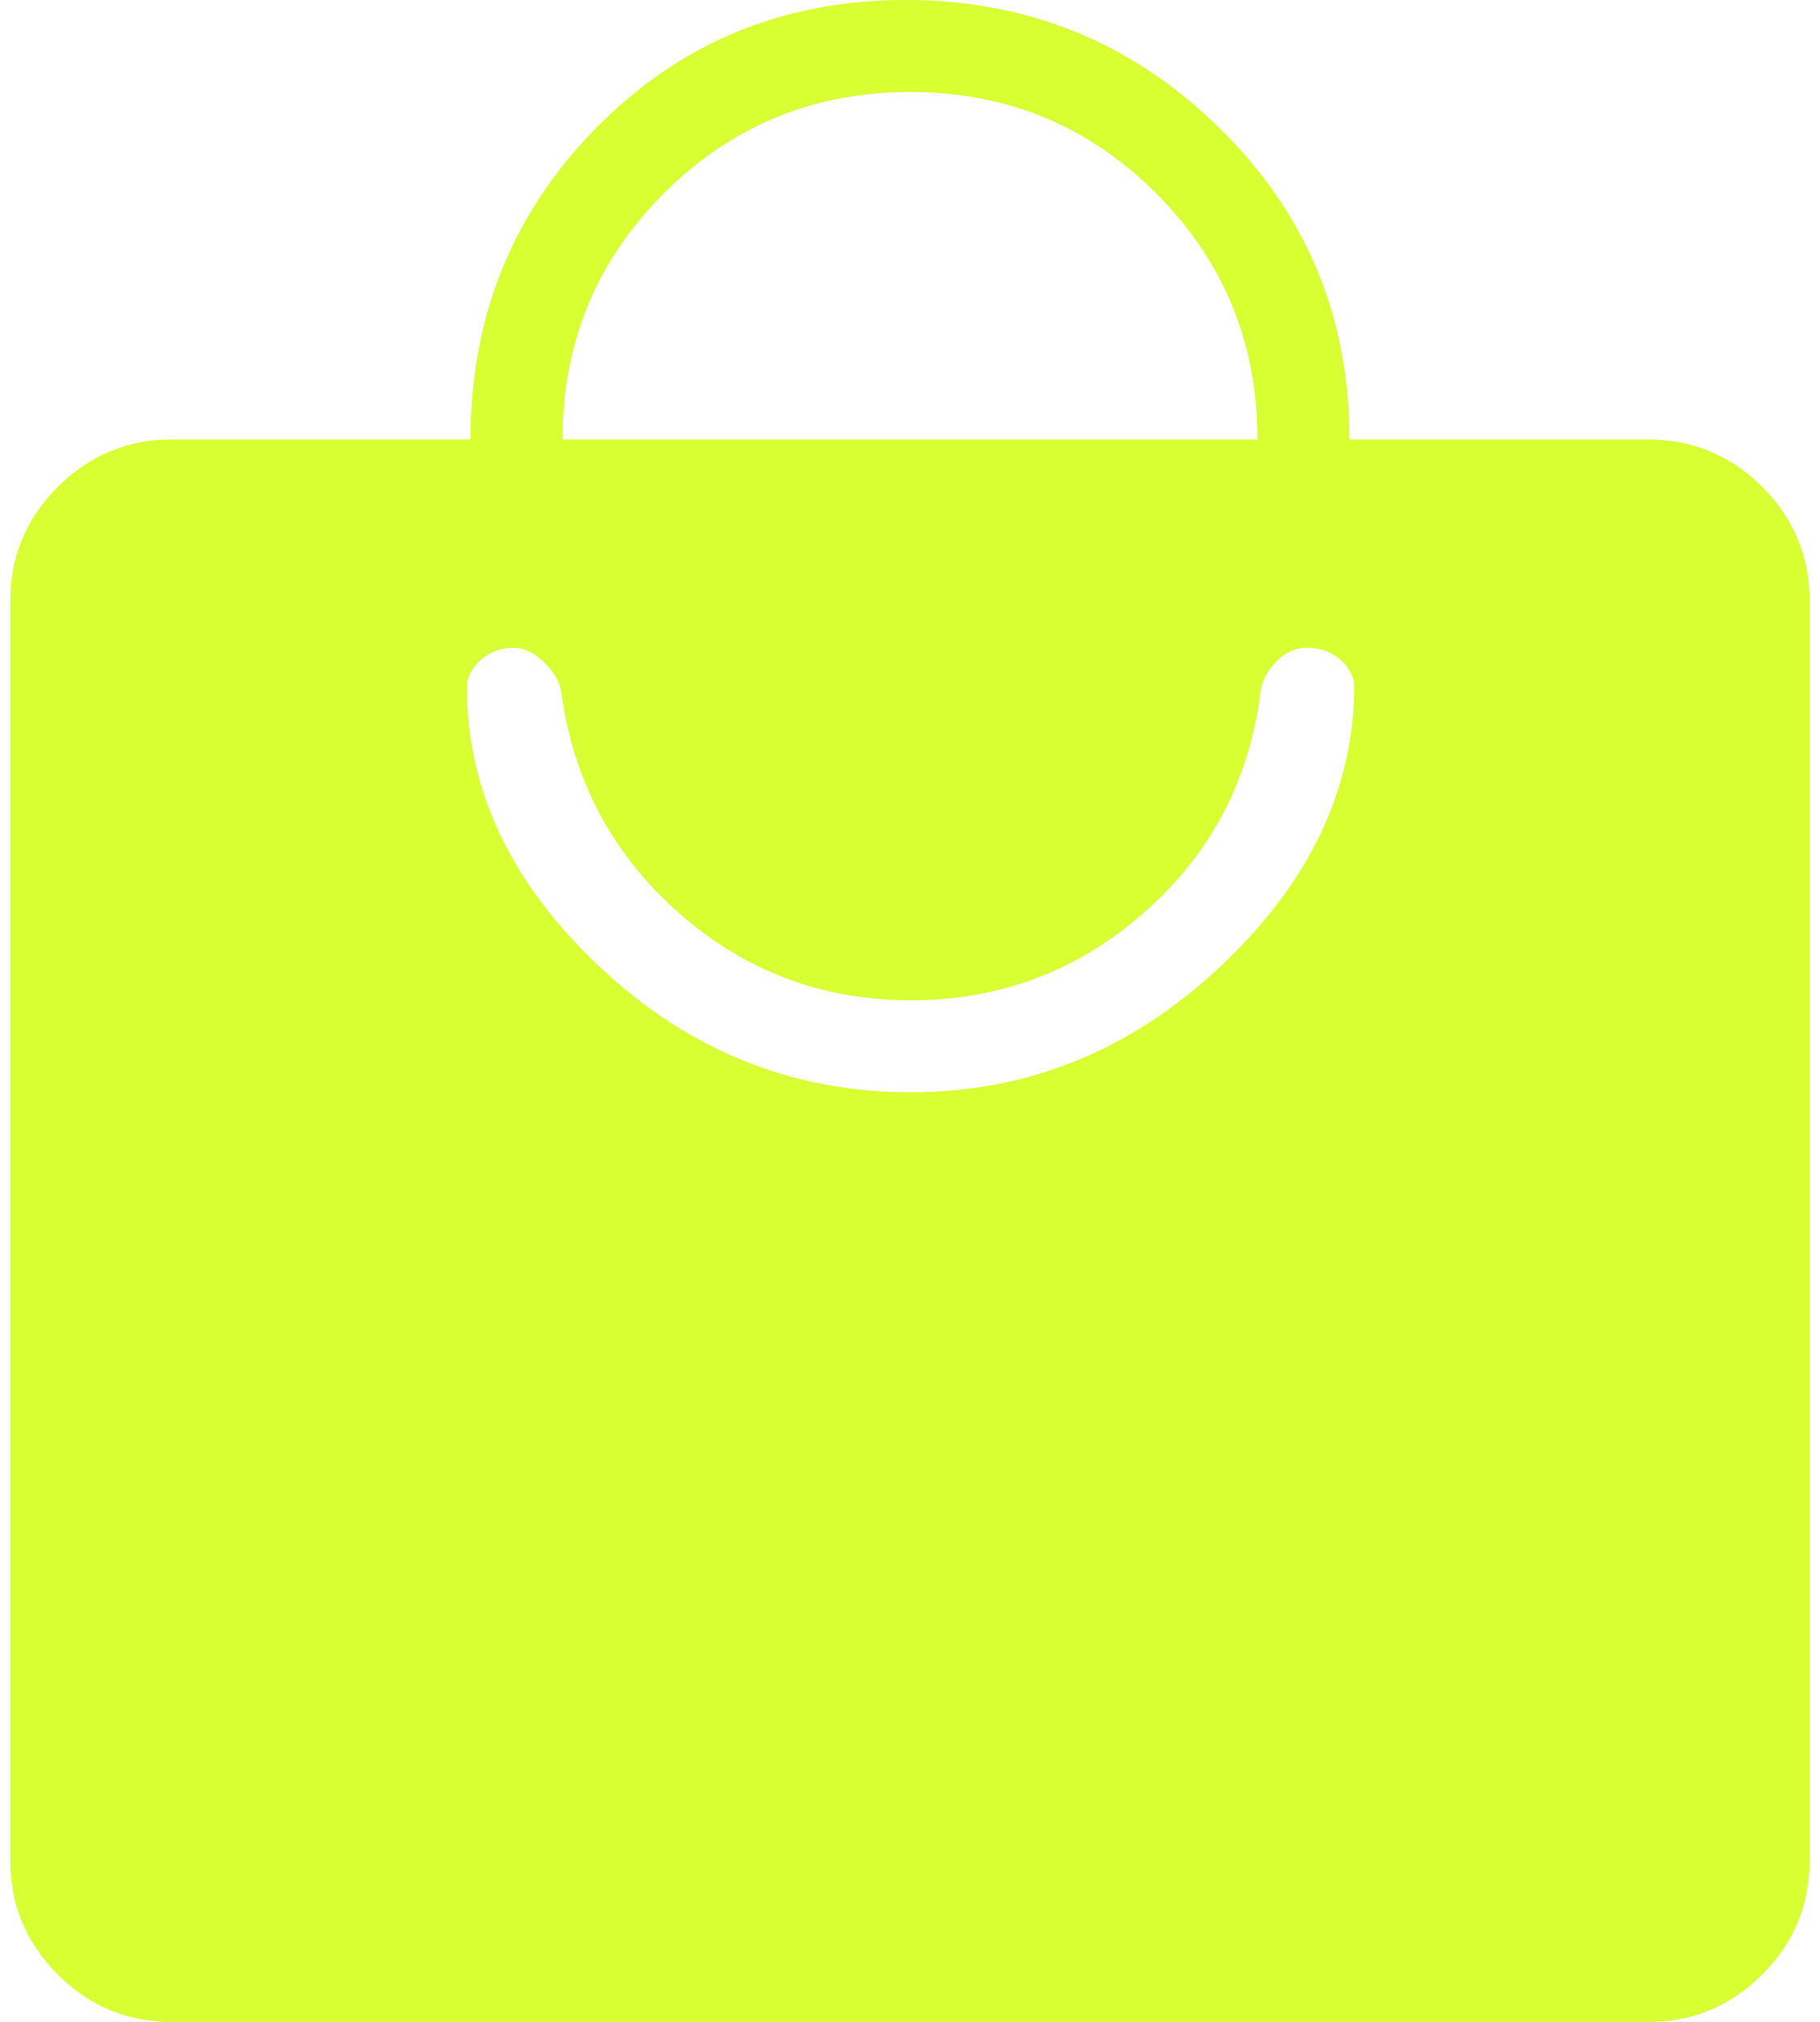
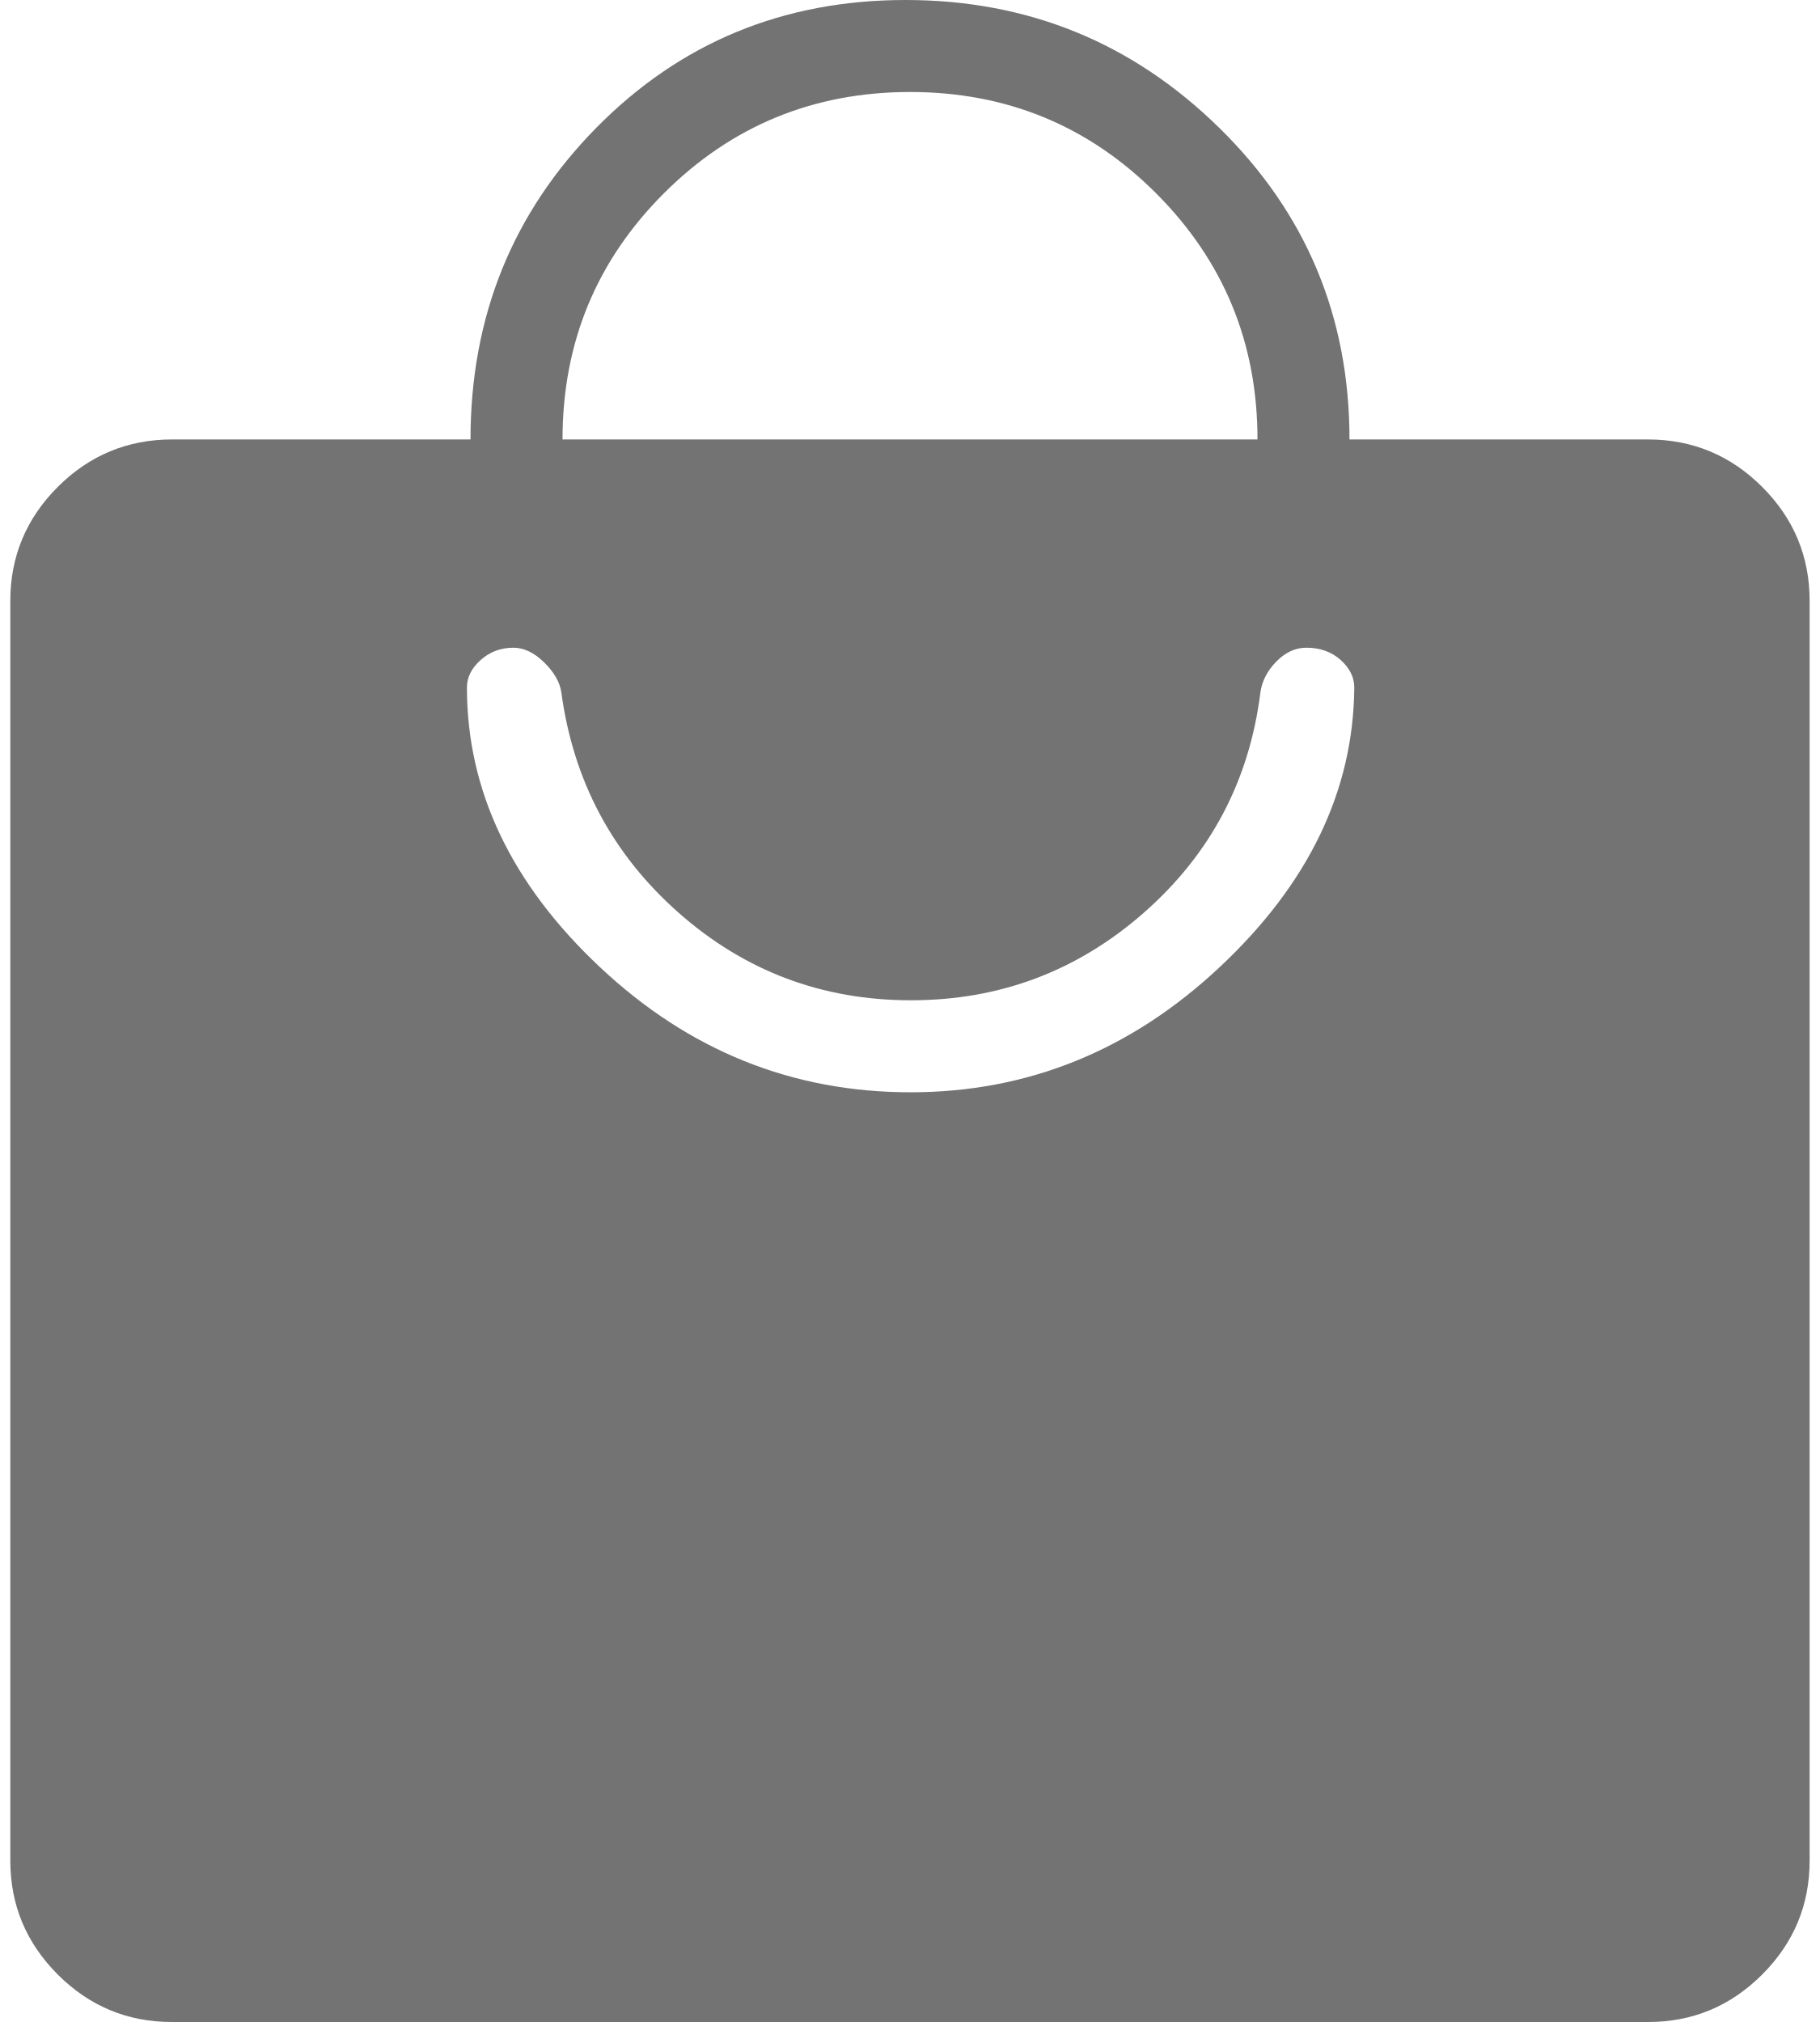
<svg xmlns="http://www.w3.org/2000/svg" width="27" height="30" viewBox="0 0 27 30" fill="none">
-   <path d="M2.548 30C1.89 30 1.327 29.765 0.857 29.296C0.388 28.826 0.153 28.263 0.153 27.606V8.914C0.153 8.257 0.388 7.694 0.857 7.224C1.327 6.755 1.892 6.52 2.554 6.52H6.98C6.98 4.7 7.602 3.159 8.847 1.895C10.092 0.632 11.621 0 13.434 0C15.248 0 16.798 0.632 18.087 1.896C19.376 3.159 20.02 4.701 20.02 6.52H24.446C25.107 6.52 25.673 6.755 26.142 7.224C26.612 7.694 26.846 8.257 26.846 8.914V27.606C26.846 28.263 26.612 28.826 26.142 29.296C25.673 29.765 25.109 30 24.452 30H2.548ZM8.345 6.52H18.655C18.655 5.089 18.154 3.873 17.152 2.869C16.15 1.866 14.933 1.365 13.501 1.365C12.07 1.365 10.852 1.866 9.849 2.868C8.846 3.871 8.345 5.088 8.345 6.52ZM13.508 16.206C15.244 16.206 16.772 15.588 18.092 14.351C19.413 13.115 20.079 11.731 20.091 10.2C20.091 10.049 20.023 9.913 19.889 9.792C19.754 9.671 19.584 9.61 19.378 9.61C19.216 9.61 19.068 9.679 18.933 9.817C18.799 9.955 18.72 10.108 18.698 10.276C18.533 11.586 17.957 12.674 16.97 13.541C15.983 14.408 14.831 14.841 13.513 14.841C12.196 14.841 11.047 14.408 10.066 13.541C9.085 12.674 8.506 11.586 8.328 10.276C8.307 10.123 8.221 9.974 8.073 9.828C7.924 9.683 7.772 9.61 7.616 9.61C7.428 9.61 7.267 9.671 7.131 9.792C6.995 9.913 6.927 10.049 6.927 10.2C6.927 11.731 7.585 13.115 8.902 14.351C10.219 15.588 11.754 16.206 13.508 16.206Z" fill="#D7FF32" />
+   <path d="M2.548 30C1.89 30 1.327 29.765 0.857 29.296C0.388 28.826 0.153 28.263 0.153 27.606V8.914C0.153 8.257 0.388 7.694 0.857 7.224C1.327 6.755 1.892 6.52 2.554 6.52H6.98C6.98 4.7 7.602 3.159 8.847 1.895C10.092 0.632 11.621 0 13.434 0C15.248 0 16.798 0.632 18.087 1.896C19.376 3.159 20.02 4.701 20.02 6.52H24.446C25.107 6.52 25.673 6.755 26.142 7.224C26.612 7.694 26.846 8.257 26.846 8.914V27.606C26.846 28.263 26.612 28.826 26.142 29.296C25.673 29.765 25.109 30 24.452 30H2.548ZM8.345 6.52H18.655C18.655 5.089 18.154 3.873 17.152 2.869C16.15 1.866 14.933 1.365 13.501 1.365C12.07 1.365 10.852 1.866 9.849 2.868C8.846 3.871 8.345 5.088 8.345 6.52ZM13.508 16.206C15.244 16.206 16.772 15.588 18.092 14.351C19.413 13.115 20.079 11.731 20.091 10.2C20.091 10.049 20.023 9.913 19.889 9.792C19.754 9.671 19.584 9.61 19.378 9.61C19.216 9.61 19.068 9.679 18.933 9.817C18.799 9.955 18.72 10.108 18.698 10.276C18.533 11.586 17.957 12.674 16.97 13.541C15.983 14.408 14.831 14.841 13.513 14.841C12.196 14.841 11.047 14.408 10.066 13.541C9.085 12.674 8.506 11.586 8.328 10.276C8.307 10.123 8.221 9.974 8.073 9.828C7.924 9.683 7.772 9.61 7.616 9.61C7.428 9.61 7.267 9.671 7.131 9.792C6.995 9.913 6.927 10.049 6.927 10.2C6.927 11.731 7.585 13.115 8.902 14.351C10.219 15.588 11.754 16.206 13.508 16.206Z" fill="#737373" />
</svg>
